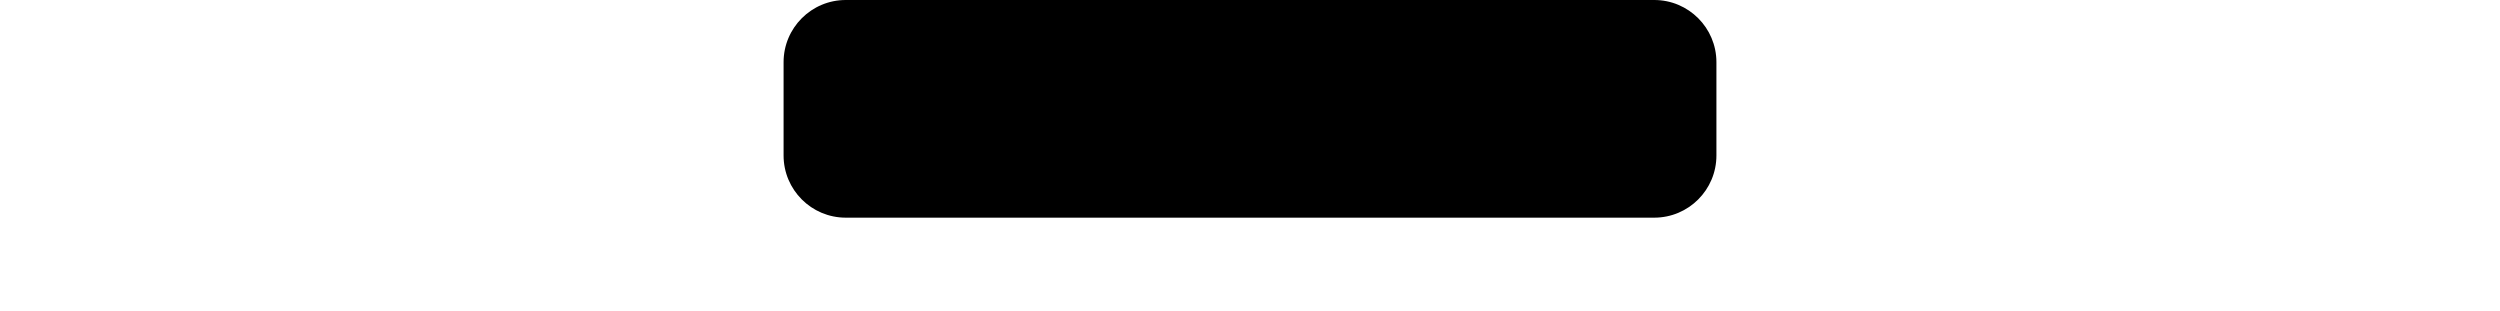
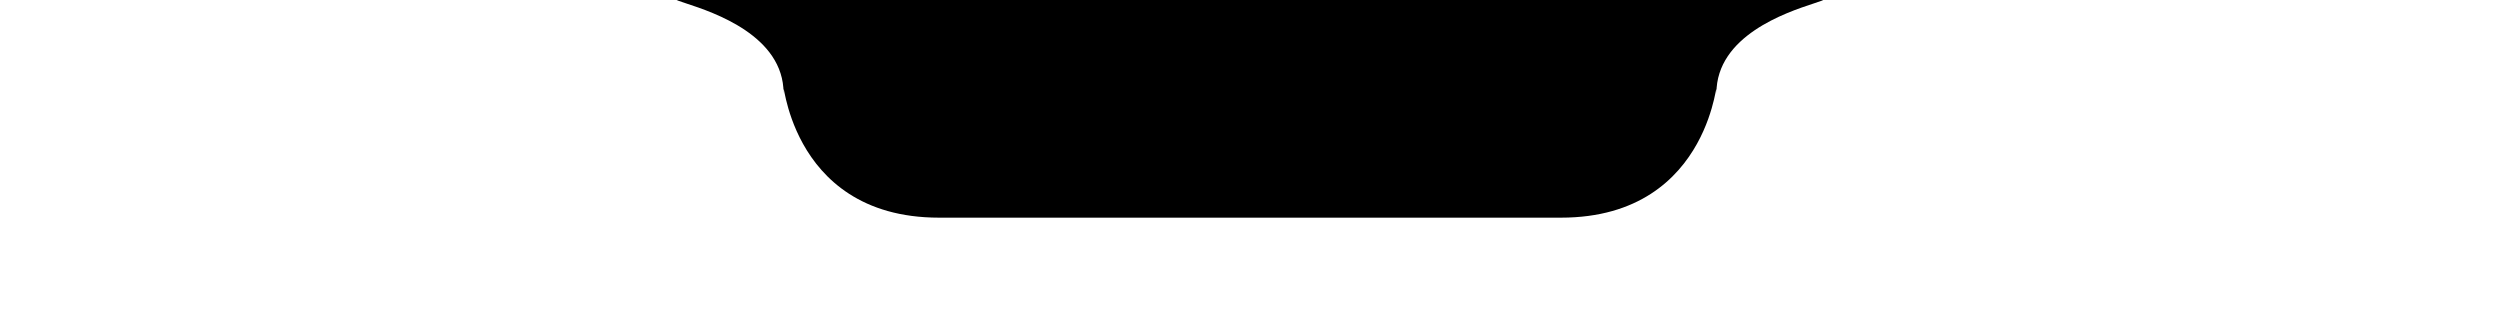
<svg xmlns="http://www.w3.org/2000/svg" width="402" height="50" viewBox="0 0 402 50">
  <rect width="402" height="50" fill="transparent" />
-   <path d="     M136,0     h130     a10,10 0 0 1 10,10     v15     a10,10 0 0 1 -10,10     h-130     a10,10 0 0 1 -10,-10     v-15     a10,10 0 0 1 10,-10     z   " fill="black" />
+   <path d="M 136 0 L 266 0 C 321 0 276 -3.5 276 15 C 276 10 276 35 251 35 L 151 35 C 126 35 126 10 126 15 C 126 -3.5 81 0 136 0 Z" fill="black" />
</svg>
